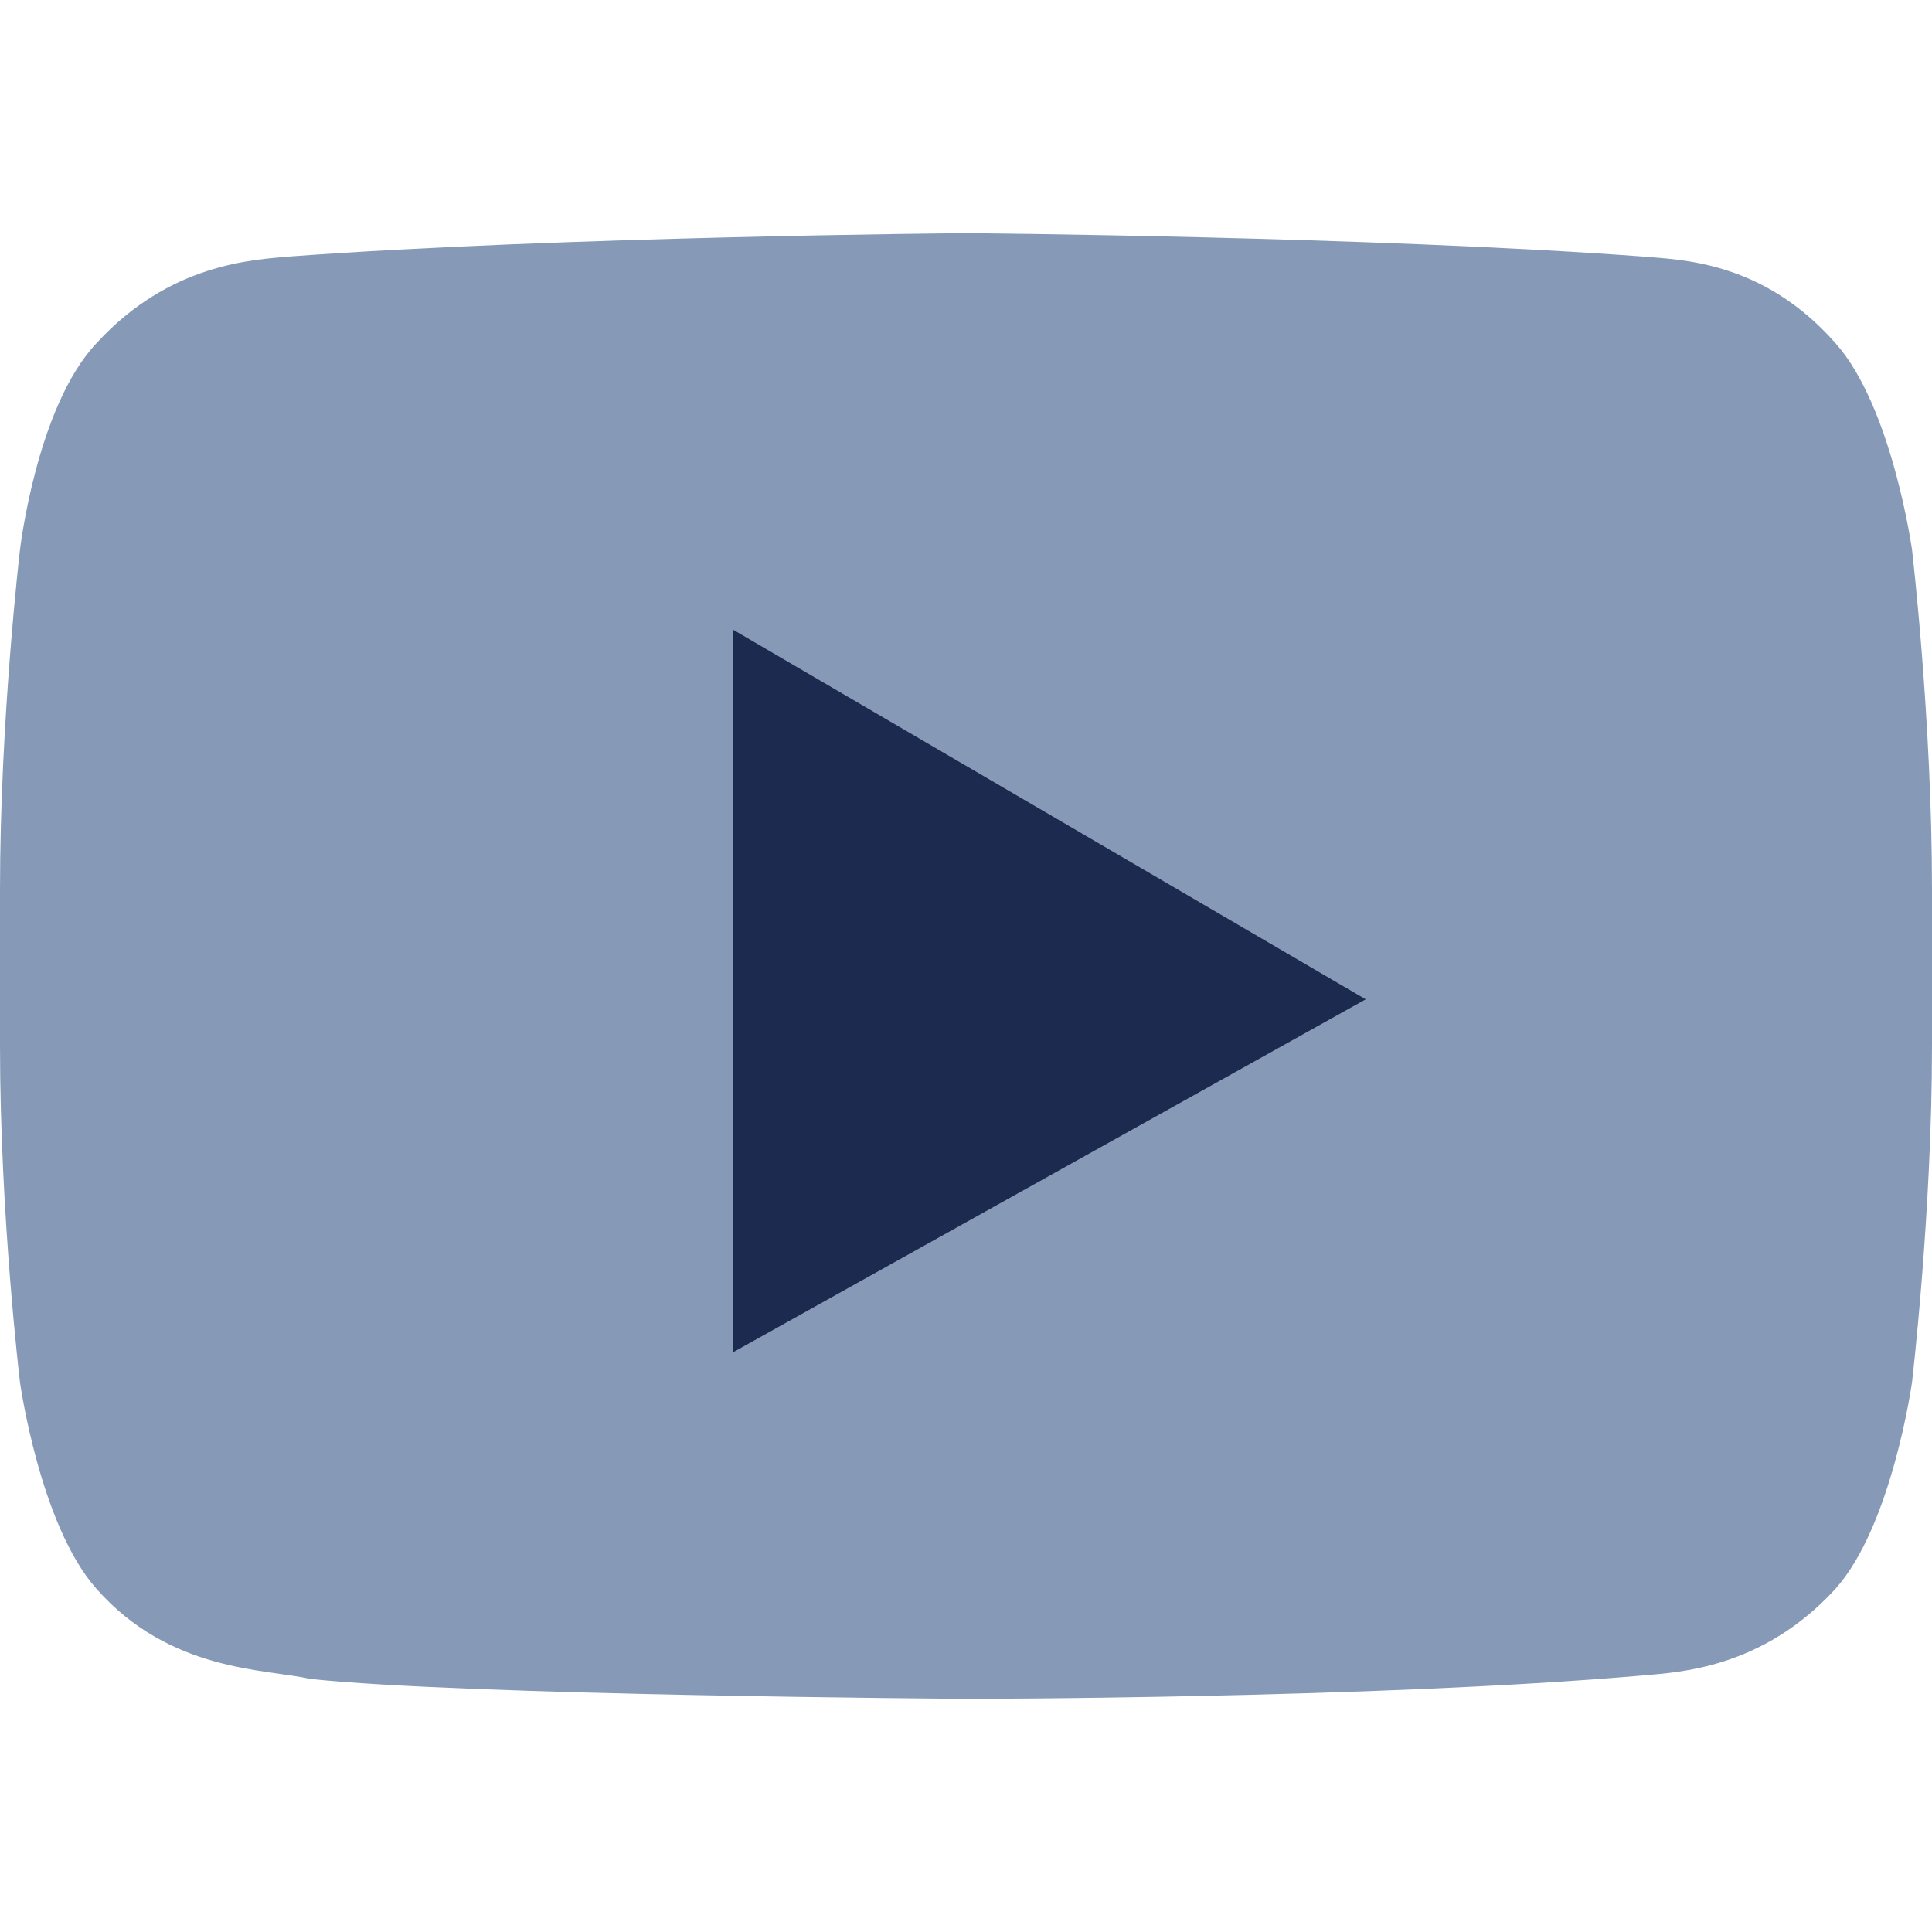
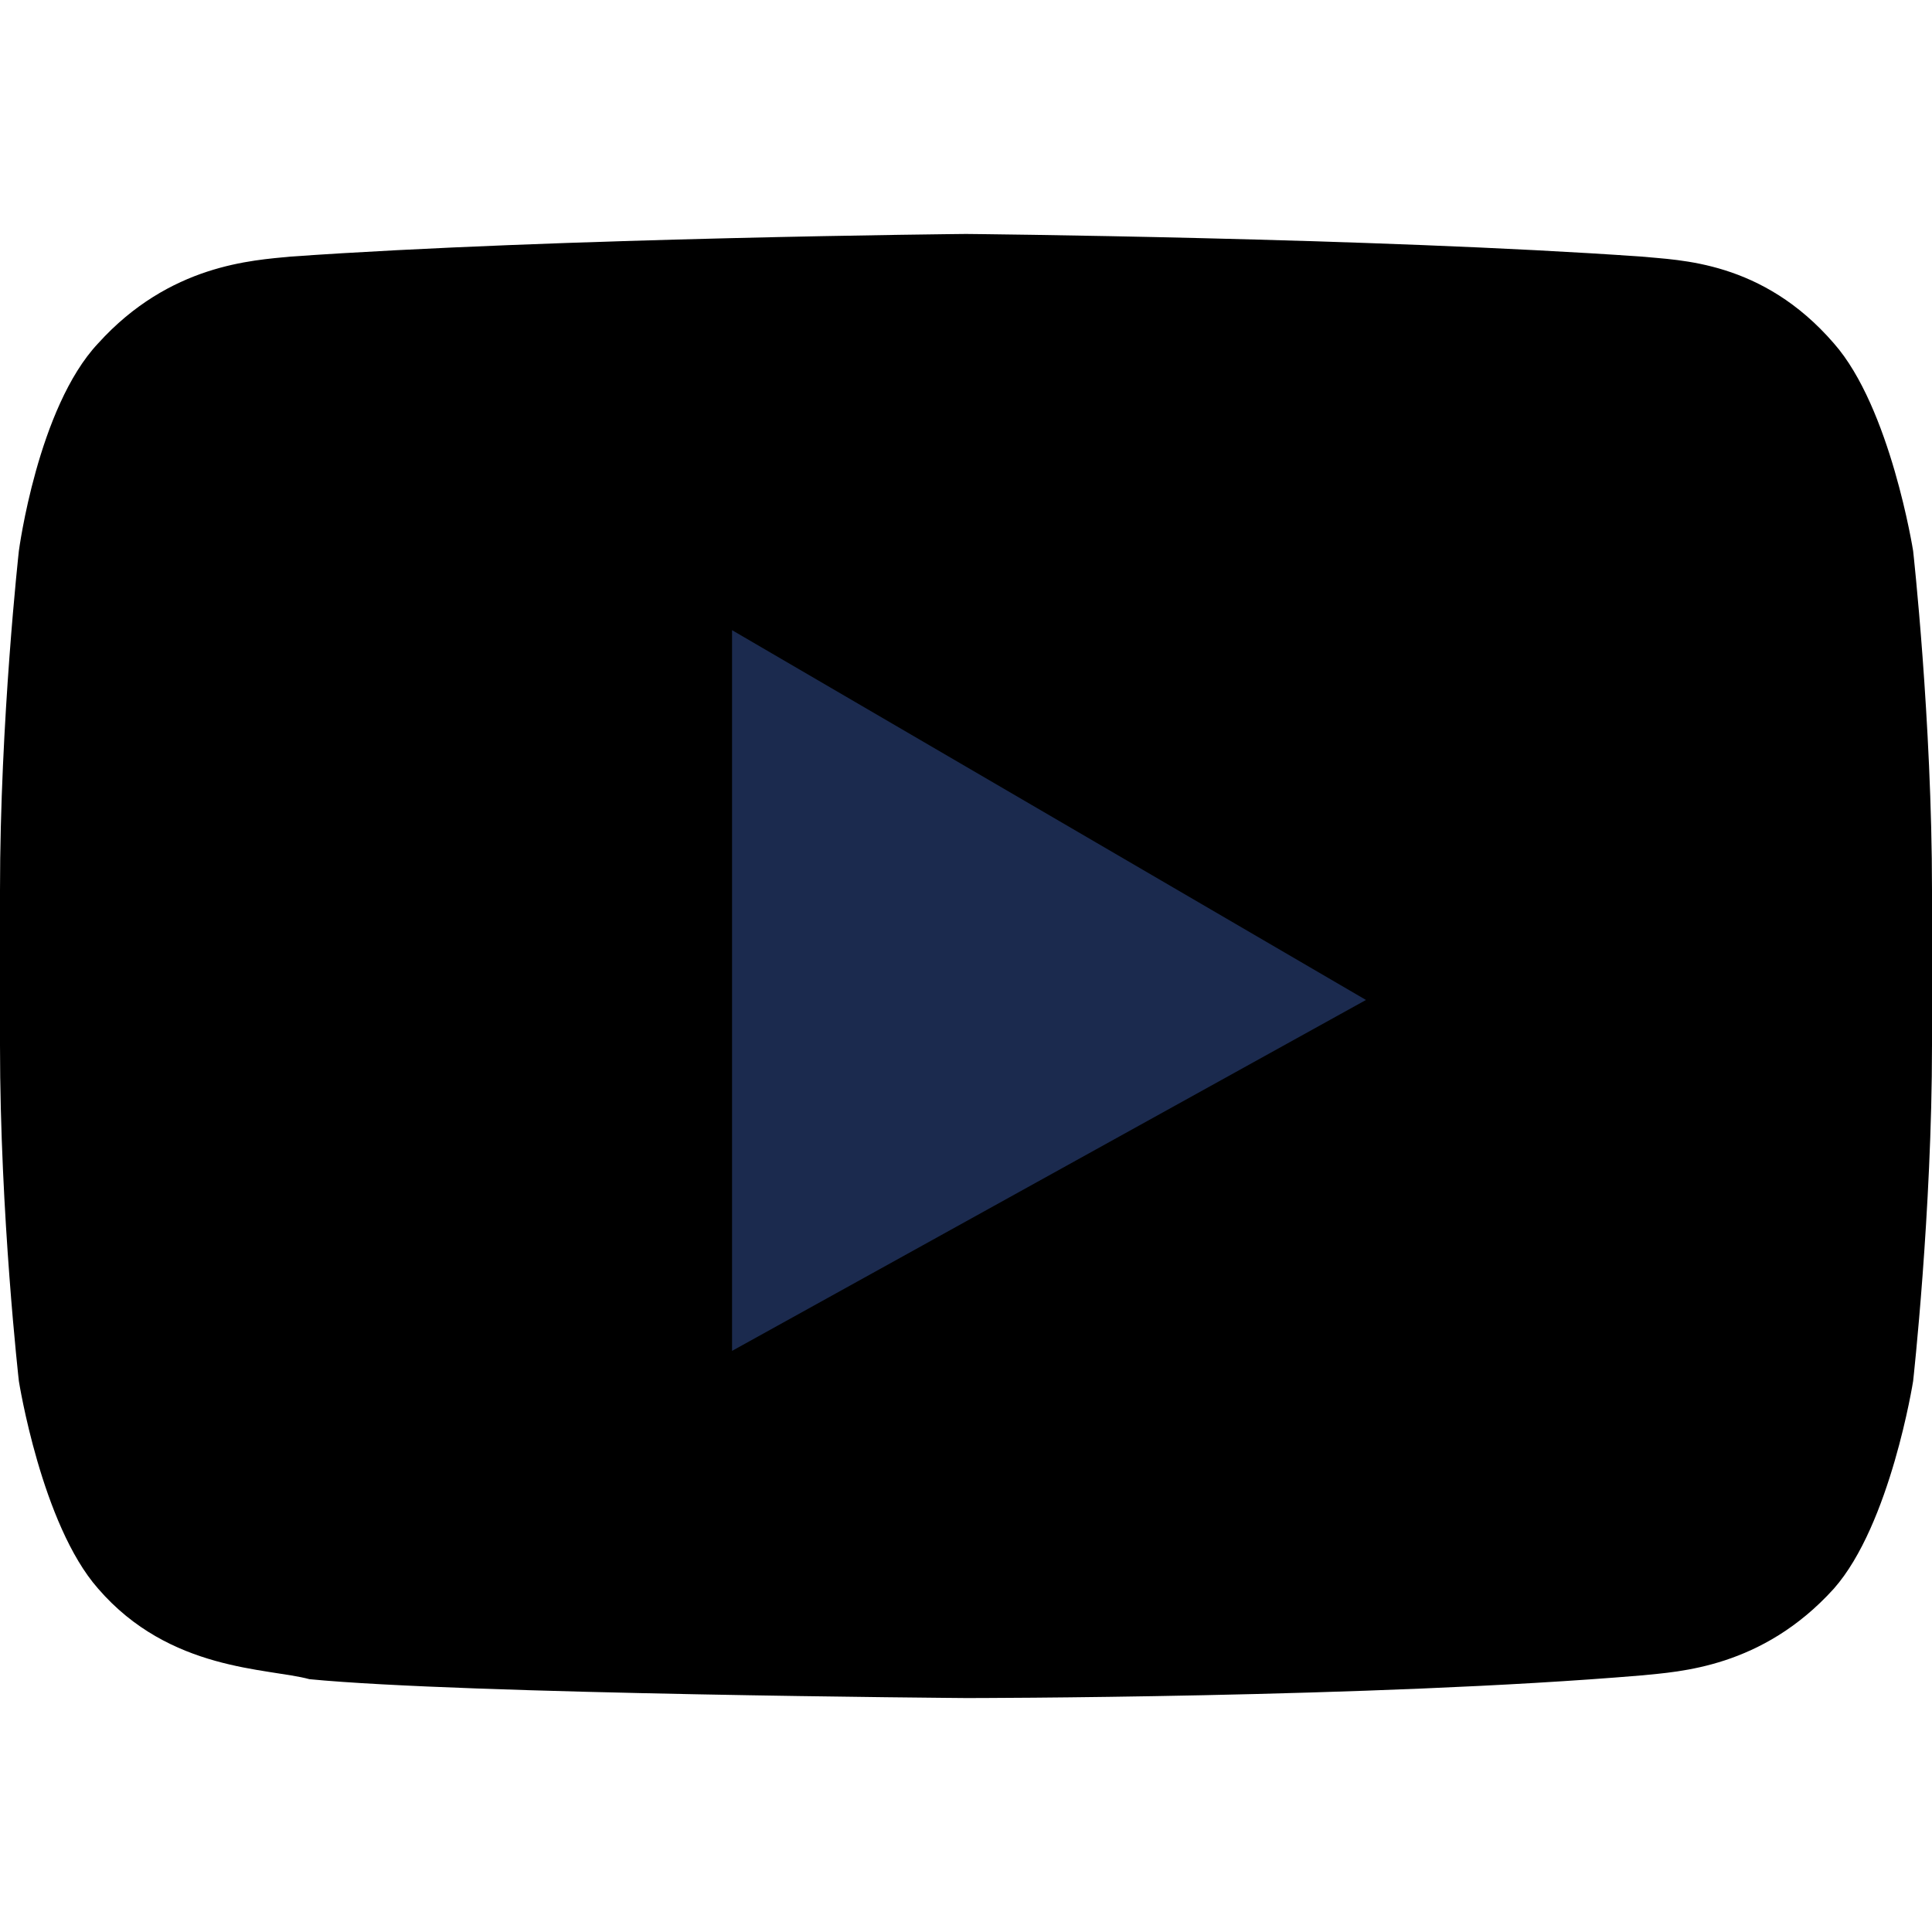
- <svg xmlns="http://www.w3.org/2000/svg" version="1.1" id="Layer_1" x="0px" y="0px" viewBox="0 0 512 512" style="enable-background:new 0 0 512 512;" xml:space="preserve">
-   <path style="fill:#869AB8;" d="M506.703,145.655c0,0-5.297-37.959-20.303-54.731c-19.421-22.069-41.49-22.069-51.2-22.952  C363.697,62.676,256,61.793,256,61.793l0,0c0,0-107.697,0.883-179.2,6.179c-9.71,0.883-31.779,1.766-51.2,22.952  C9.71,107.697,5.297,145.655,5.297,145.655S0,190.676,0,235.697v41.49c0,45.021,5.297,89.159,5.297,89.159  s5.297,37.959,20.303,54.731c19.421,22.069,45.021,21.186,56.497,23.835C122.703,449.324,256,450.207,256,450.207  s107.697,0,179.2-6.179c9.71-0.883,31.779-1.766,51.2-22.952c15.007-16.772,20.303-54.731,20.303-54.731S512,321.324,512,277.186  v-41.49C512,190.676,506.703,145.655,506.703,145.655" />
-   <polygon style="fill:#1b2a4e;" points="194.207,166.841 194.207,358.4 361.931,264.828 " />
-   <g>
- </g>
-   <g>
- </g>
-   <g>
- </g>
-   <g>
- </g>
-   <g>
- </g>
-   <g>
- </g>
-   <g>
- </g>
-   <g>
- </g>
-   <g>
- </g>
-   <g>
- </g>
-   <g>
- </g>
-   <g>
- </g>
-   <g>
- </g>
-   <g>
- </g>
-   <g>
- </g>
+ <svg xmlns="http://www.w3.org/2000/svg" viewBox="0 0 512 512" style="enable-background:new 0 0 512 512" xml:space="preserve">
+   <path d="M507 146s-6-38-21-55c-19-22-41-22-51-23-71-5-179-6-179-6s-108 1-179 6c-10 1-32 2-51 23-16 17-21 55-21 55s-5 45-5 90v41c0 45 5 89 5 89s6 38 21 55c19 22 45 21 56 24 41 4 174 5 174 5s108 0 179-6c10-1 32-2 51-23 15-17 21-55 21-55s5-45 5-89v-41c0-45-5-90-5-90" />
+   <path style="fill:#1b2a4e" d="M194 167v191l168-93z" />
</svg>
